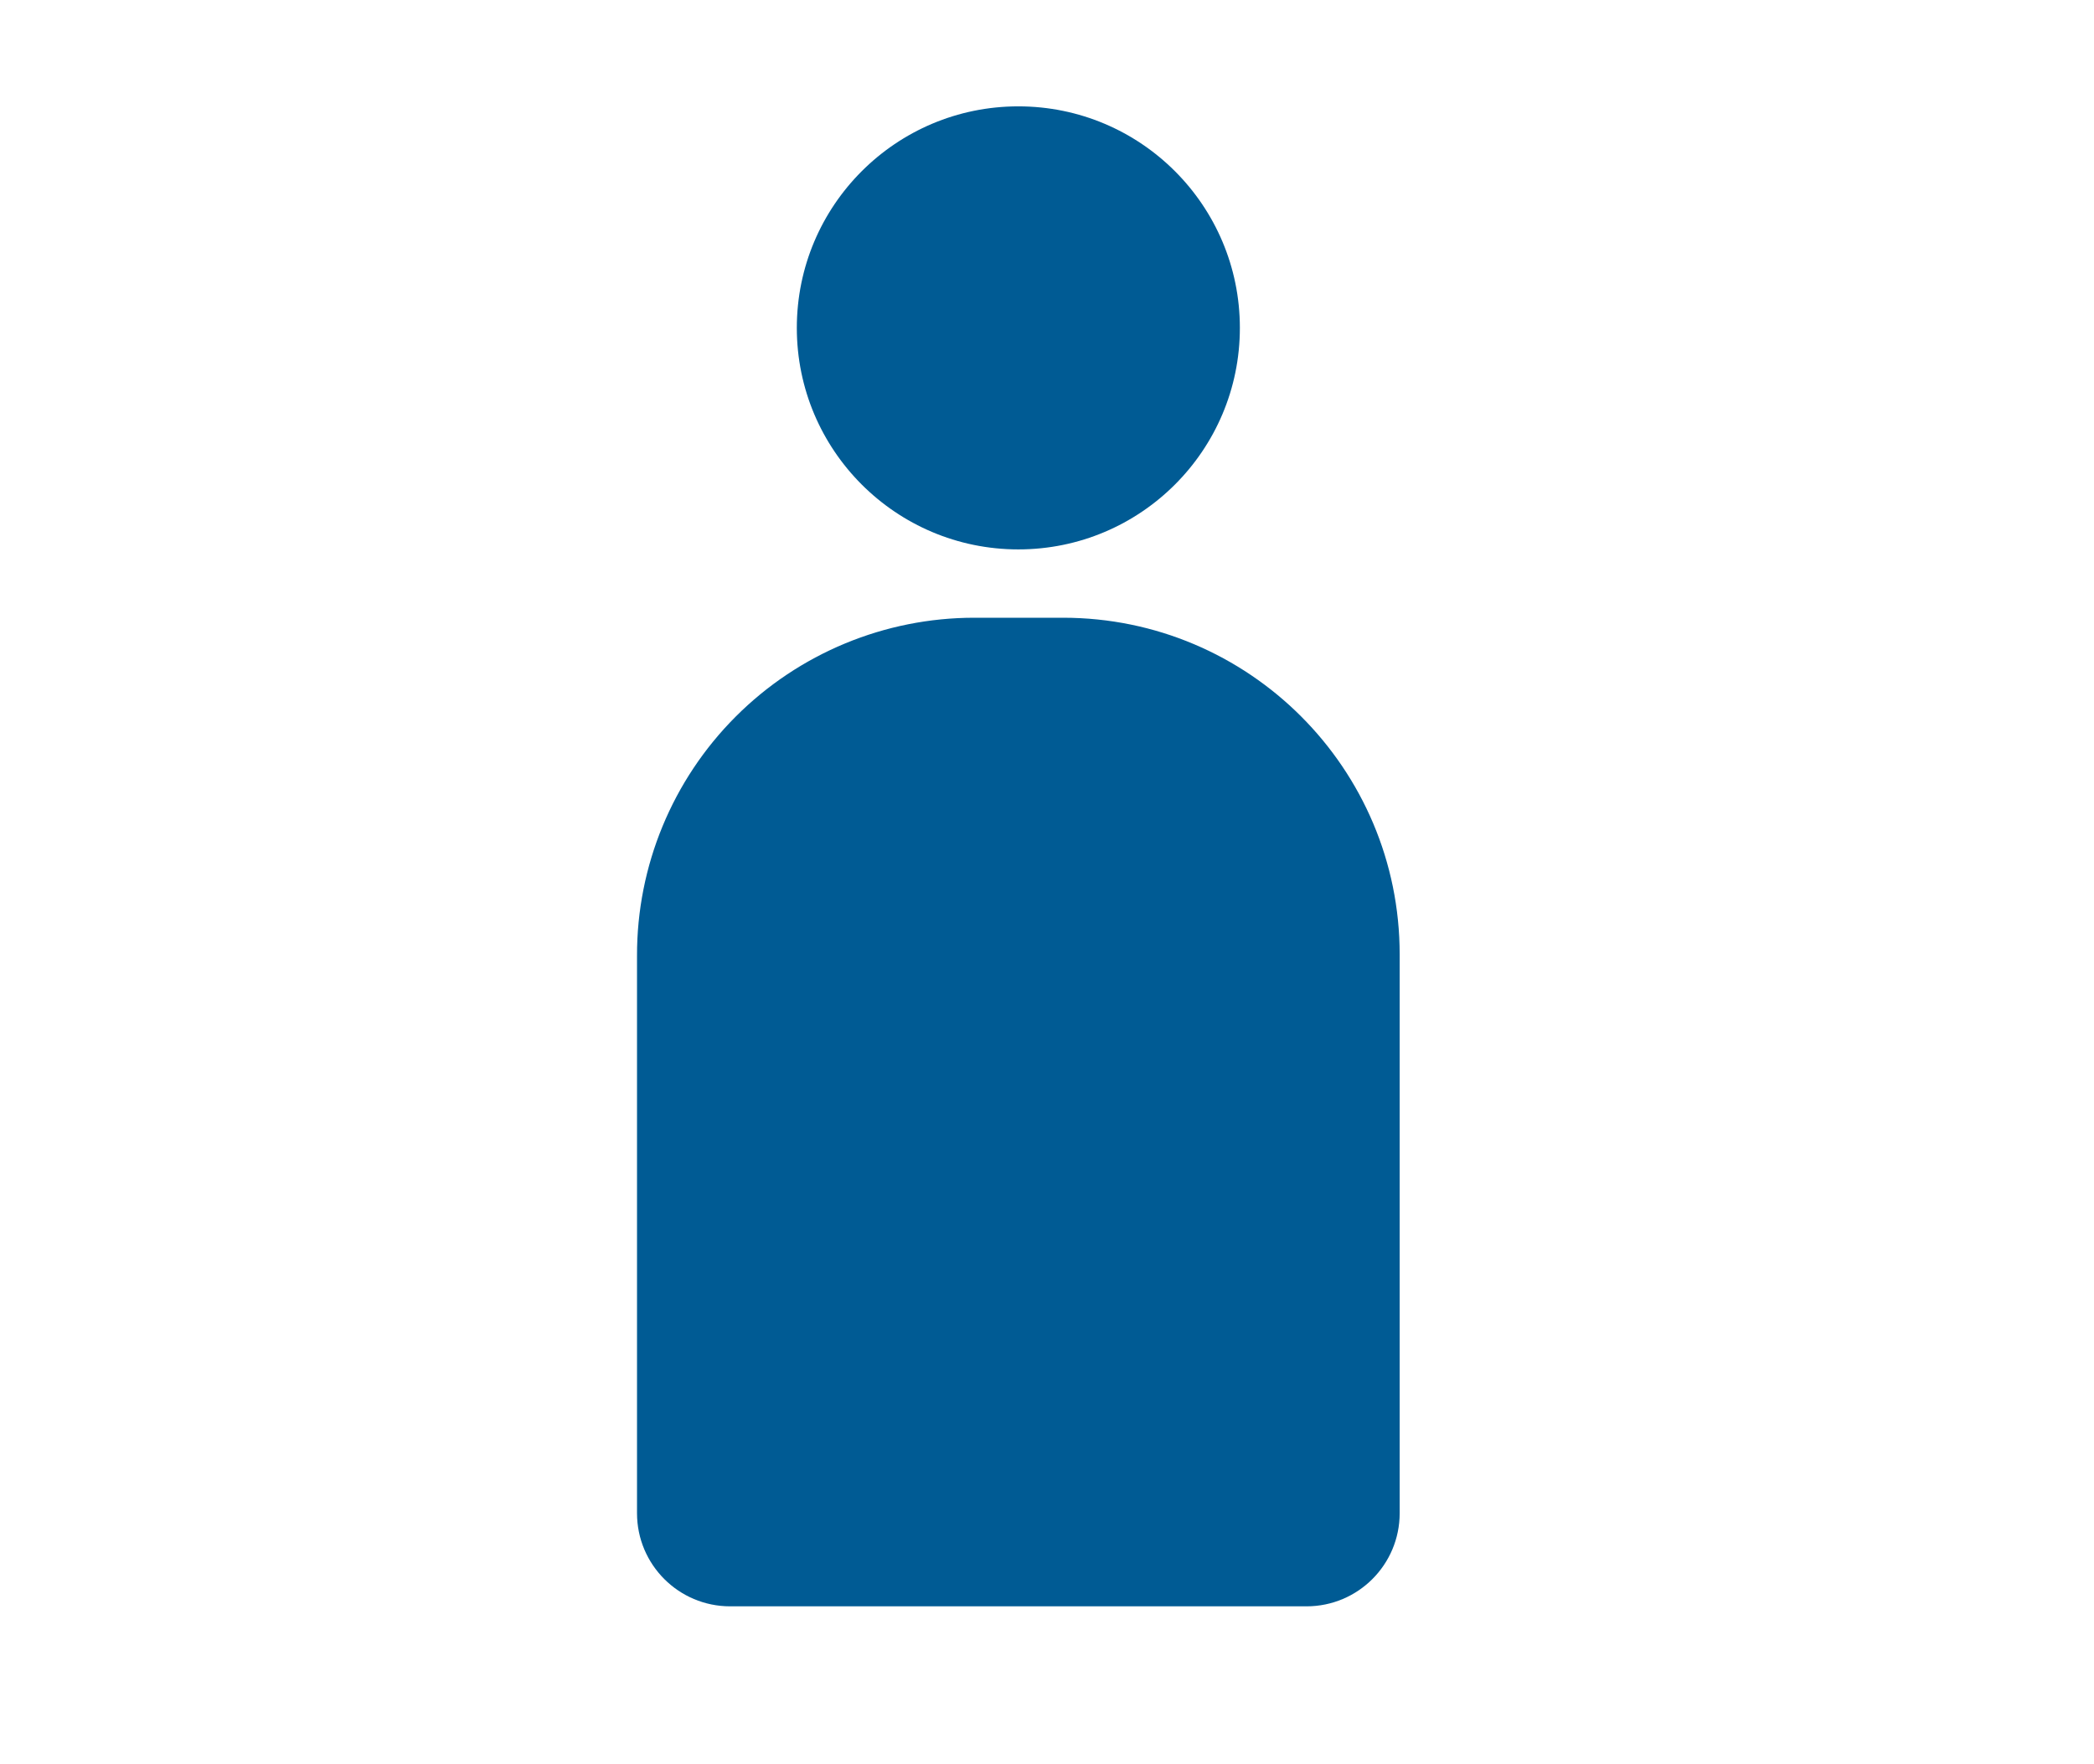
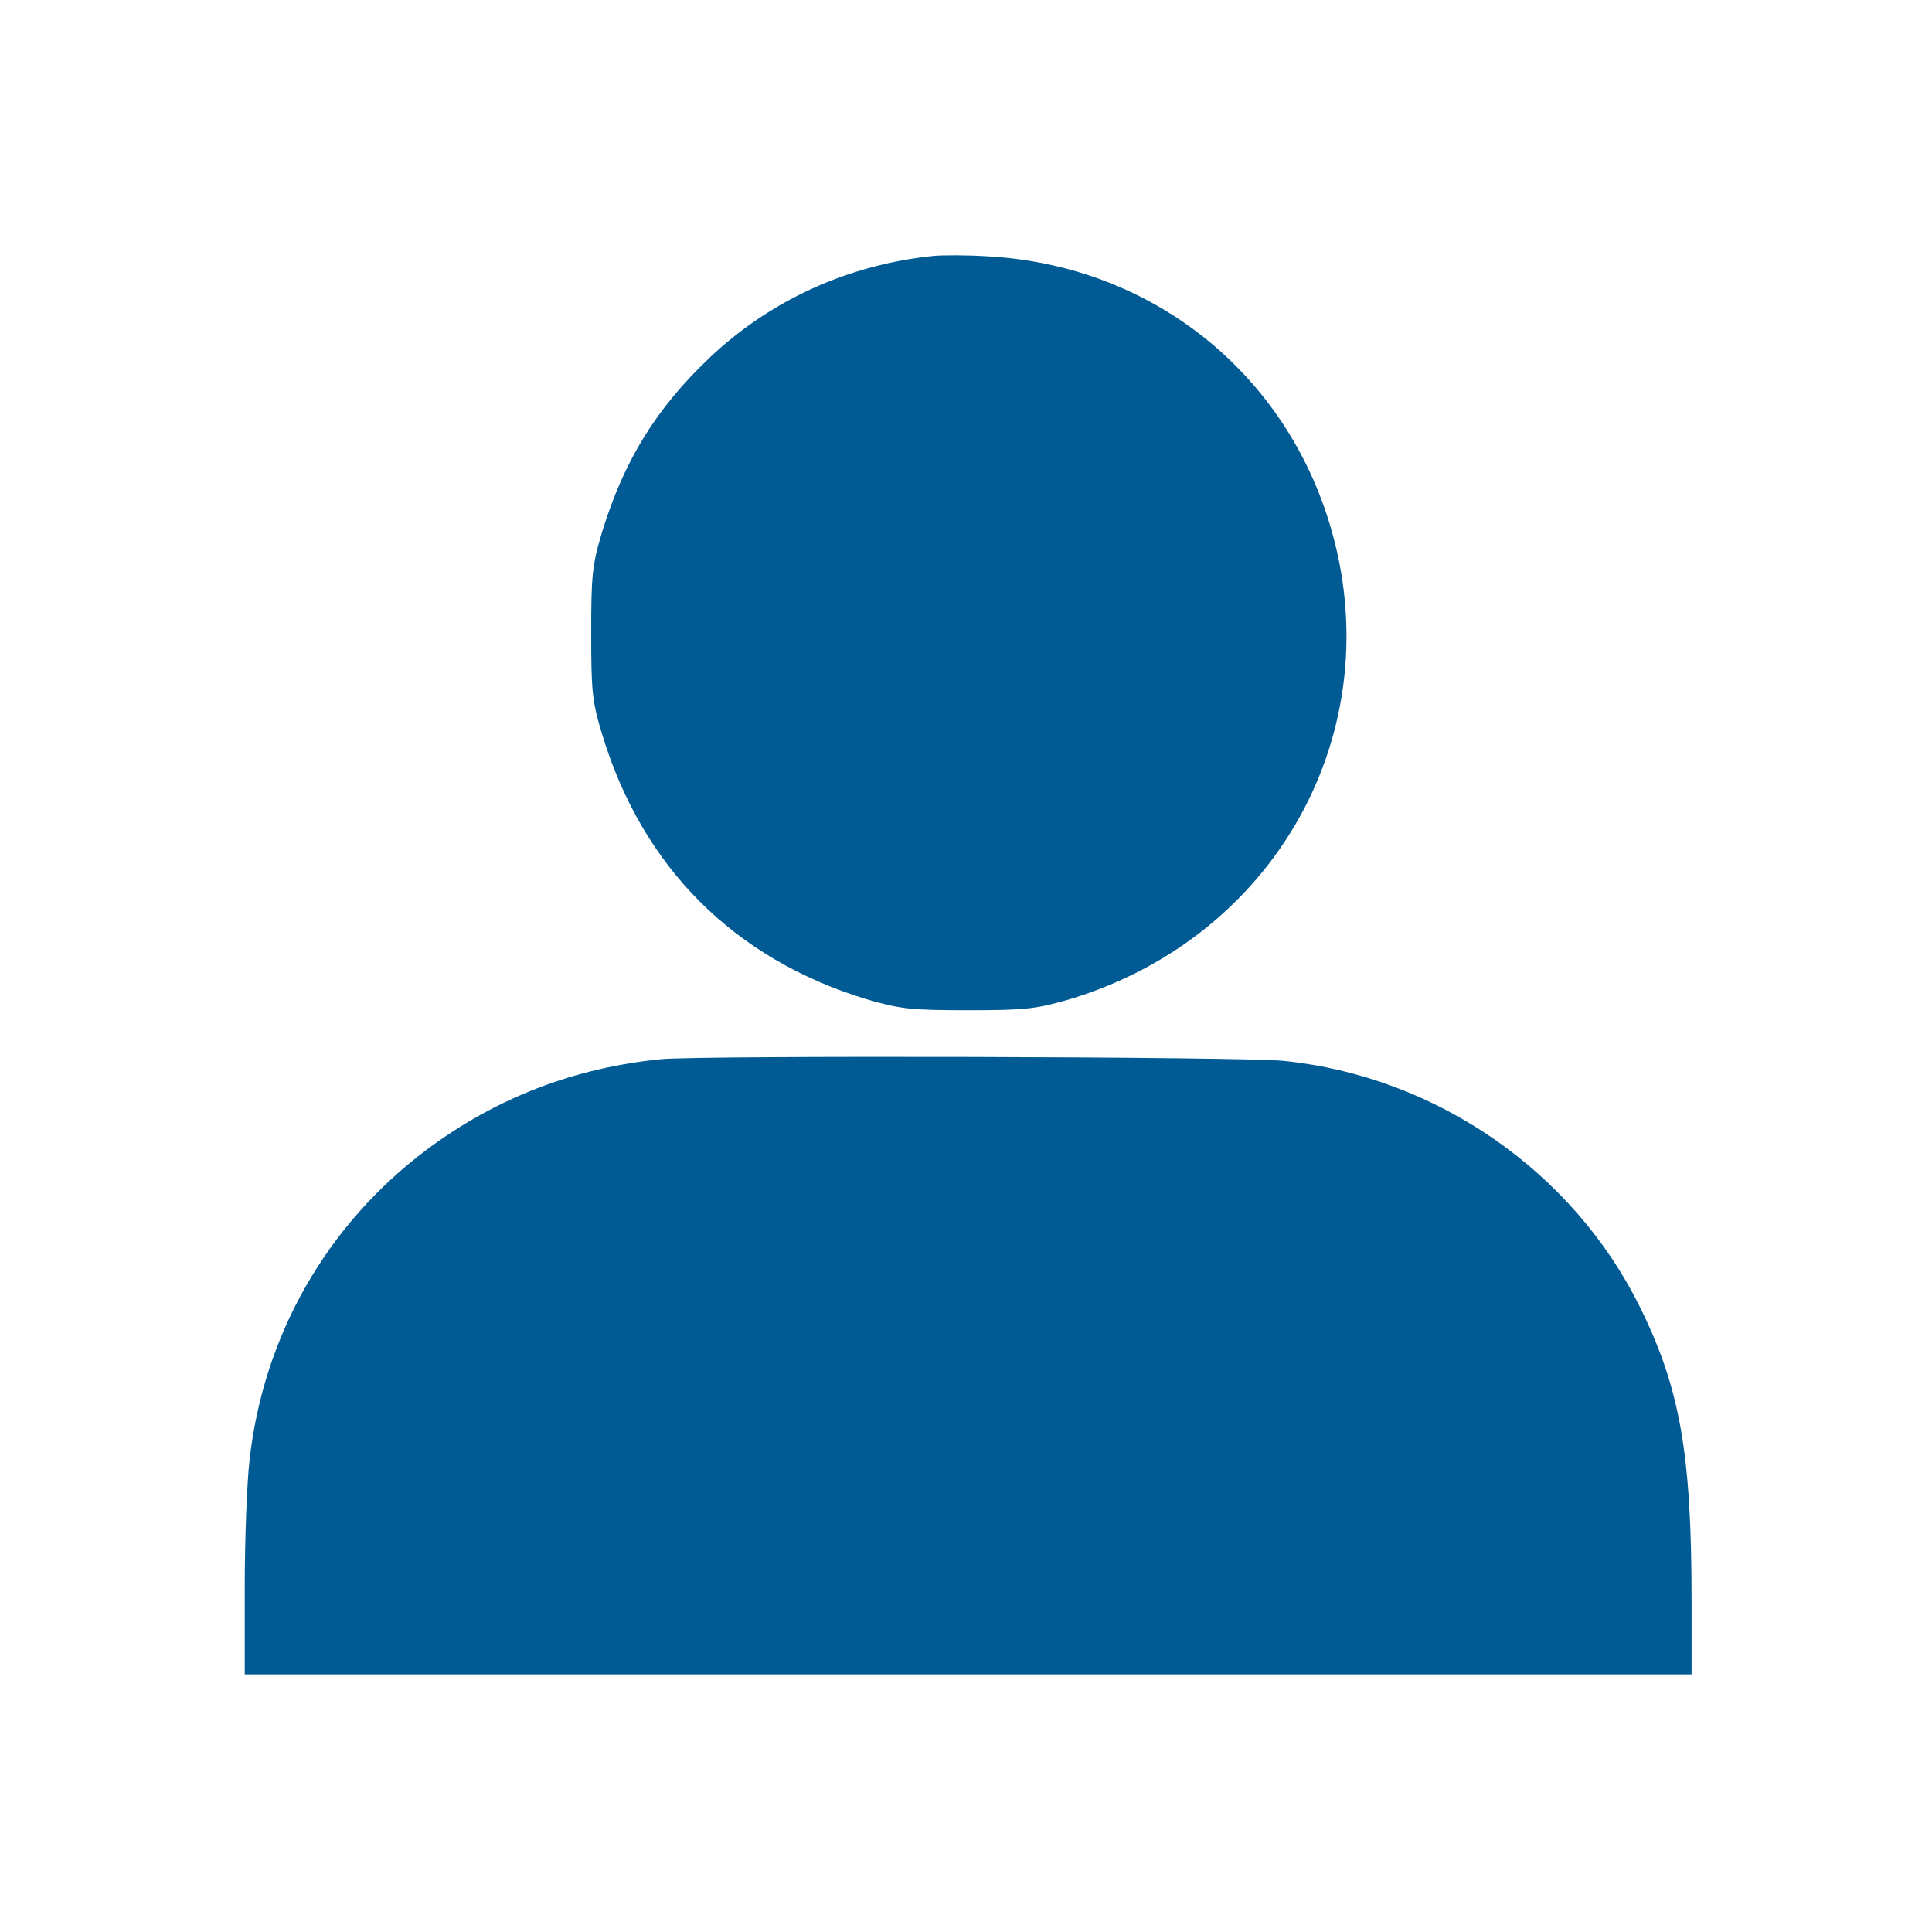
- <svg xmlns="http://www.w3.org/2000/svg" width="38" height="32" viewBox="0 0 38 32">
-   <circle cx="18.48" cy="5.95" r="4.02" fill="#005b94" />
-   <path d="M17.68,11.21h1.61a6.11,6.11,0,0,1,6.11,6.11V27.46a1.69,1.69,0,0,1-1.69,1.69H13.25a1.69,1.69,0,0,1-1.69-1.69V17.34A6.12,6.12,0,0,1,17.68,11.21Z" fill="#005b94" />
+ <svg xmlns="http://www.w3.org/2000/svg" version="1.0" width="450pt" height="450pt" viewBox="0 0 450 450" preserveAspectRatio="xMidYMid meet">
+   <g transform="translate(0,450) scale(0.1,-0.1)" fill="#005B94" stroke="none">
+     <path d="M2175 3904 c-198 -20 -381 -103 -523 -238 -124 -118 -198 -238 -249 -403 -24 -79 -26 -104 -26 -238 0 -134 2 -159 26 -237 94 -309 307 -521 614 -615 78 -23 104 -26 238 -26 134 0 159 3 238 26 494 150 757 650 596 1132 -116 346 -422 578 -789 598 -47 3 -103 3 -125 1z" />
+     <path d="M1540 2033 c-202 -20 -384 -90 -545 -210 -234 -175 -382 -434 -414 -726 -6 -53 -11 -186 -11 -297 l0 -200 1685 0 1685 0 0 173 c0 341 -27 494 -120 682 -156 317 -476 538 -830 574 -93 10 -1360 13 -1450 4z" />
+   </g>
</svg>
